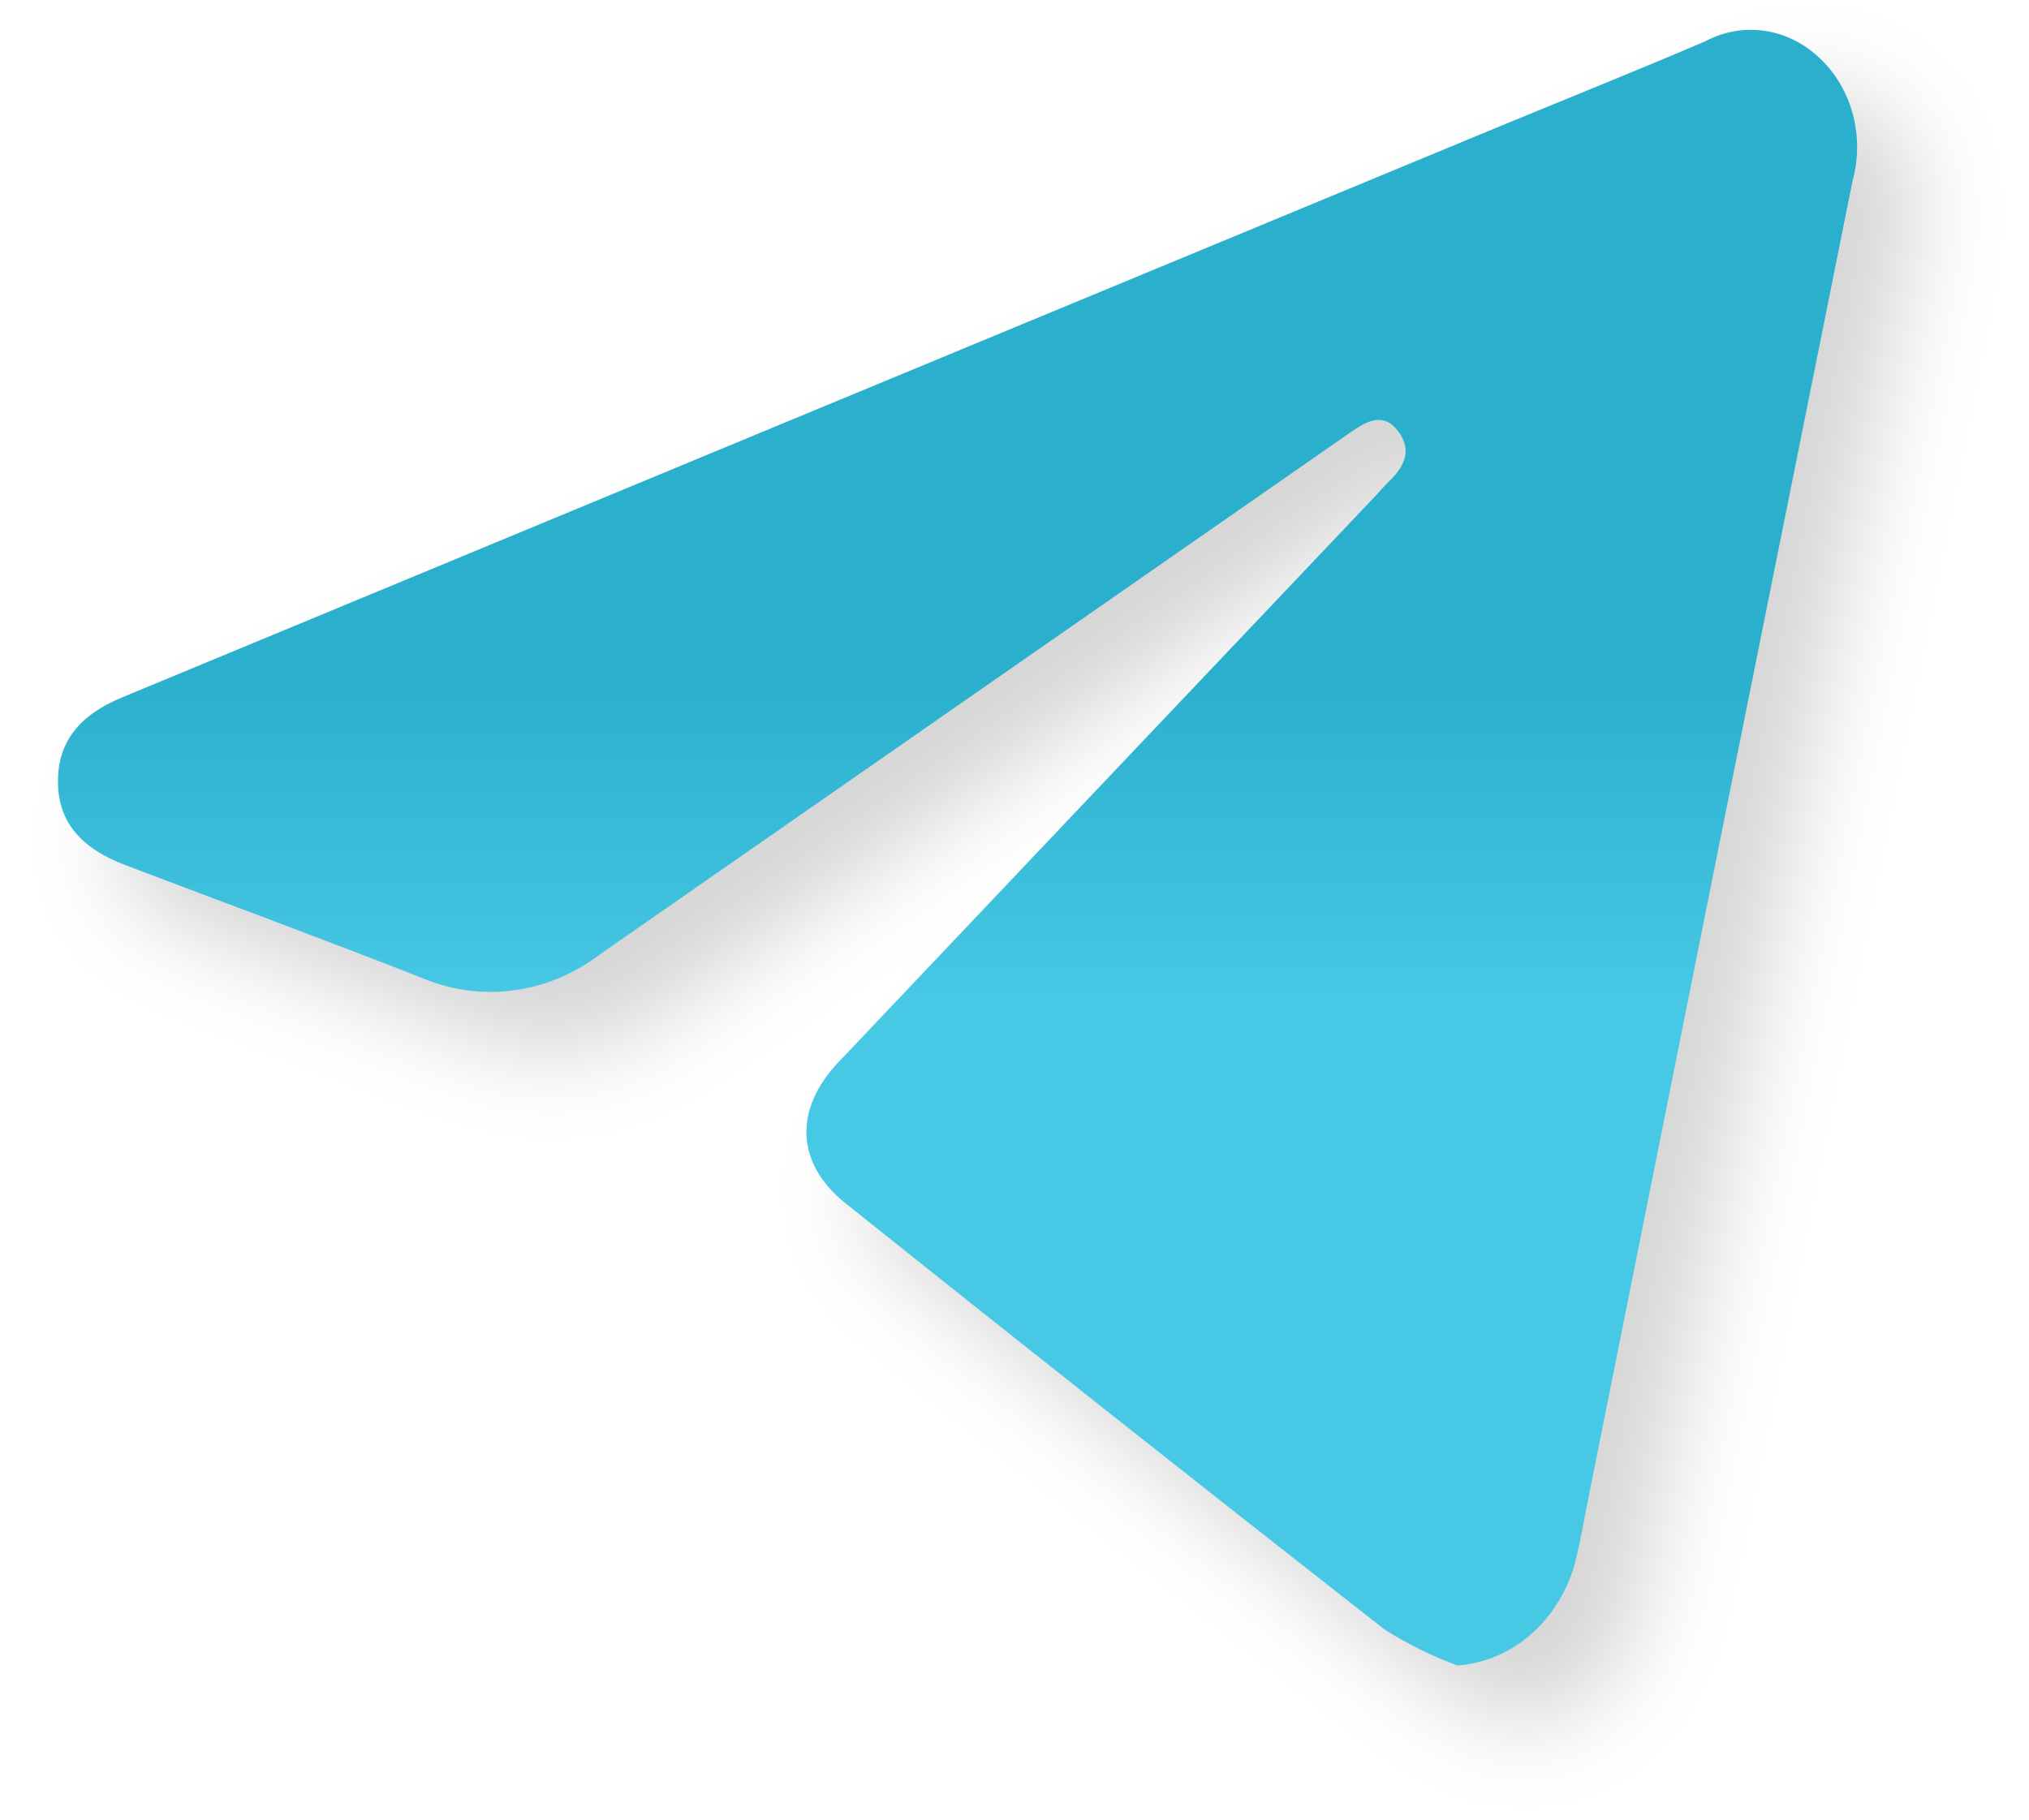
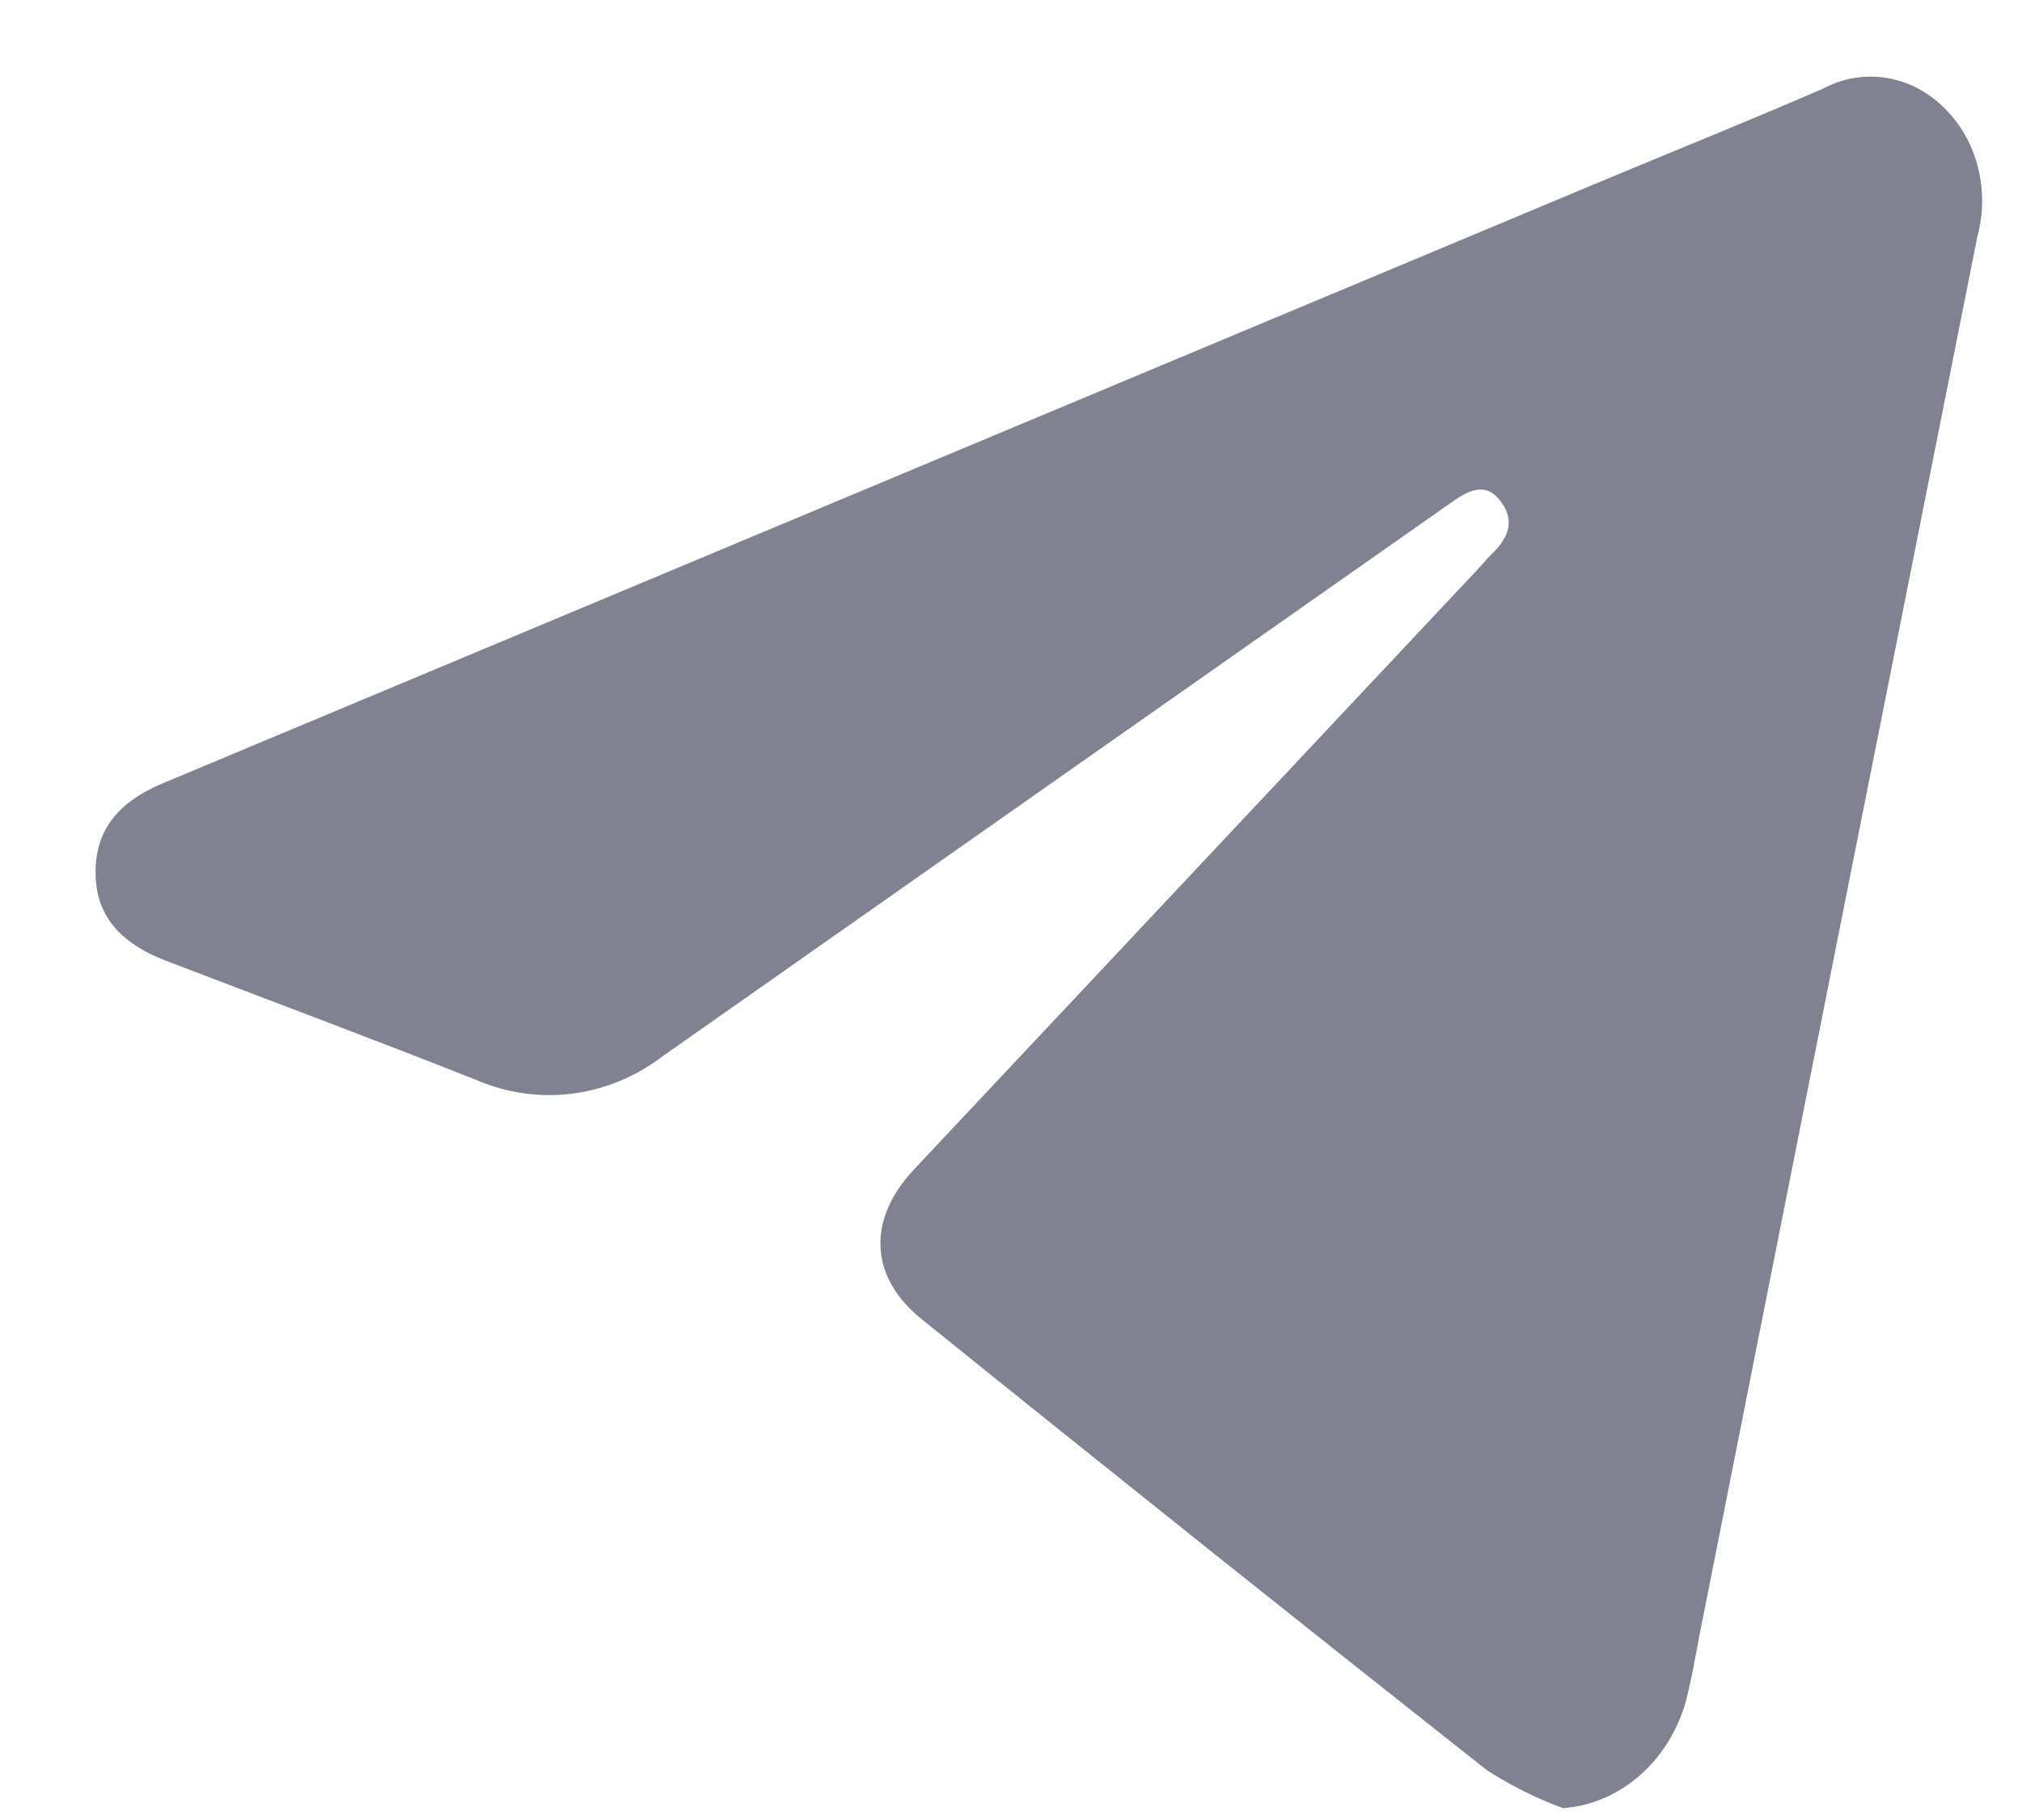
- <svg xmlns="http://www.w3.org/2000/svg" width="68" height="61" viewBox="0 0 68 61" fill="none">
-   <g filter="url(#filter0_d)">
-     <path d="M48.844 55.83C47.995 55.518 47.178 55.114 46.403 54.624C40.364 49.897 34.346 45.138 28.349 40.347C26.676 39.018 26.589 37.201 28.093 35.614C34.1 29.274 40.108 22.936 46.119 16.601C46.255 16.457 46.383 16.301 46.525 16.162C47.025 15.687 47.359 15.137 46.868 14.469C46.377 13.8 45.815 14.107 45.275 14.483C36.875 20.324 28.477 26.166 20.082 32.009C19.221 32.659 18.229 33.068 17.192 33.202C16.154 33.336 15.102 33.19 14.128 32.777C10.828 31.481 7.51 30.255 4.2 29C2.667 28.418 1.941 27.512 1.943 26.189C1.943 24.896 2.628 23.984 4.091 23.378C19.352 17.047 34.613 10.72 49.875 4.395C52.295 3.392 54.727 2.422 57.139 1.389C57.768 1.053 58.475 0.93 59.168 1.038C59.861 1.145 60.509 1.478 61.029 1.992C61.542 2.487 61.915 3.134 62.102 3.854C62.29 4.575 62.285 5.34 62.088 6.057C59.131 20.755 56.184 35.454 53.245 50.155C53.089 50.933 52.962 51.72 52.761 52.483C52.489 53.406 51.97 54.219 51.272 54.816C50.573 55.413 49.727 55.766 48.844 55.83Z" fill="url(#paint0_linear)" />
-   </g>
-   <defs>
-     <filter id="filter0_d" x="0.943" y="0" width="66.297" height="60.83" filterUnits="userSpaceOnUse" color-interpolation-filters="sRGB">
-       <feFlood flood-opacity="0" result="BackgroundImageFix" />
-       <feColorMatrix in="SourceAlpha" type="matrix" values="0 0 0 0 0 0 0 0 0 0 0 0 0 0 0 0 0 0 127 0" />
-       <feOffset dx="2" dy="2" />
-       <feGaussianBlur stdDeviation="1.5" />
-       <feColorMatrix type="matrix" values="0 0 0 0 0 0 0 0 0 0 0 0 0 0 0 0 0 0 0.161 0" />
-       <feBlend mode="normal" in2="BackgroundImageFix" result="effect1_dropShadow" />
-       <feBlend mode="normal" in="SourceGraphic" in2="effect1_dropShadow" result="shape" />
-     </filter>
-     <linearGradient id="paint0_linear" x1="32.091" y1="1" x2="32.091" y2="55.83" gradientUnits="userSpaceOnUse">
-       <stop offset="0.27" stop-color="#2AAFCC" />
-       <stop offset="0.391" stop-color="#2AAFCC" />
-       <stop offset="0.592" stop-color="#47C8E4" />
-     </linearGradient>
-   </defs>
+ <svg xmlns="http://www.w3.org/2000/svg" width="20" height="18" viewBox="0 0 20 18" fill="none">
+   <path d="M15.46 17.883C15.197 17.786 14.944 17.66 14.705 17.506C12.836 16.03 10.973 14.544 9.117 13.047C8.6 12.632 8.573 12.065 9.038 11.569C10.897 9.589 12.757 7.609 14.617 5.63C14.659 5.586 14.698 5.537 14.742 5.493C14.897 5.345 15.001 5.173 14.848 4.964C14.697 4.756 14.523 4.851 14.356 4.969C11.756 6.793 9.157 8.618 6.559 10.443C6.293 10.646 5.986 10.774 5.664 10.816C5.343 10.857 5.018 10.812 4.716 10.683C3.695 10.278 2.668 9.895 1.644 9.503C1.169 9.321 0.945 9.038 0.945 8.625C0.945 8.221 1.157 7.936 1.61 7.747C6.333 5.77 11.056 3.794 15.779 1.818C16.528 1.505 17.281 1.202 18.027 0.879C18.222 0.774 18.441 0.736 18.655 0.77C18.87 0.803 19.07 0.907 19.231 1.068C19.39 1.222 19.505 1.424 19.563 1.649C19.621 1.874 19.62 2.113 19.559 2.337C18.644 6.928 17.732 11.519 16.822 16.111C16.774 16.353 16.735 16.599 16.672 16.838C16.588 17.126 16.428 17.38 16.211 17.566C15.995 17.753 15.733 17.863 15.46 17.883Z" fill="#808191" />
</svg>
